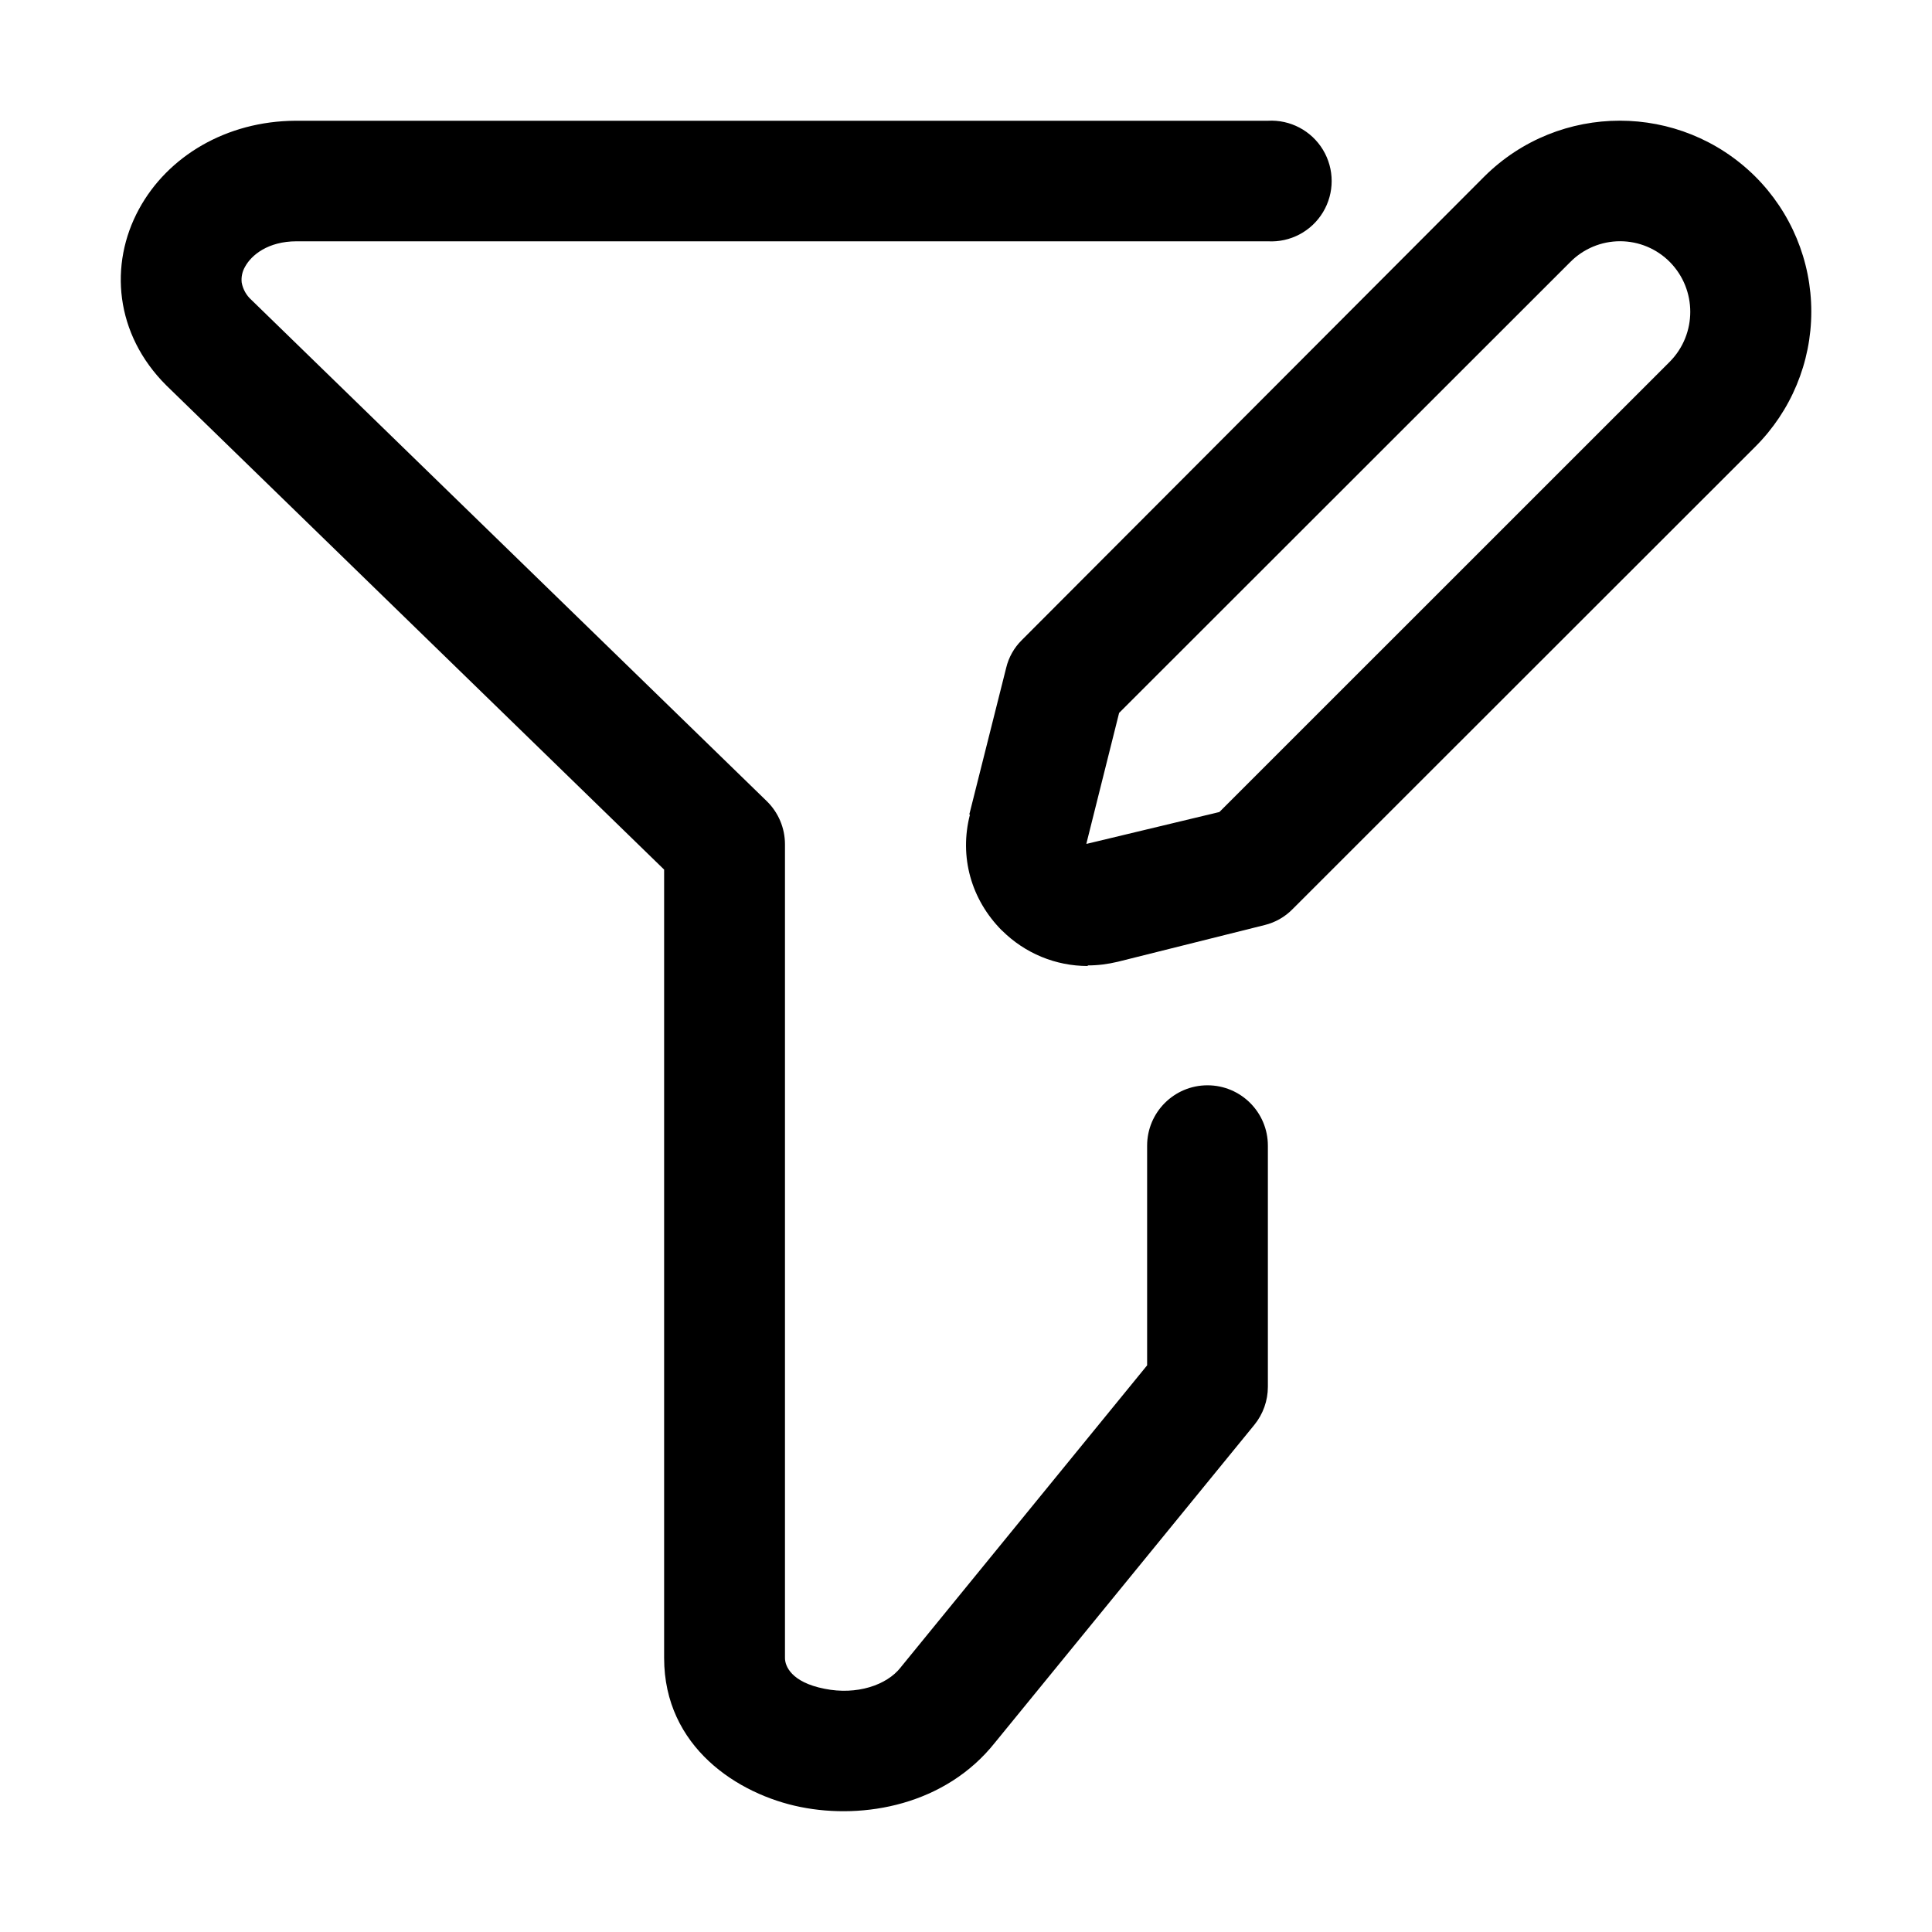
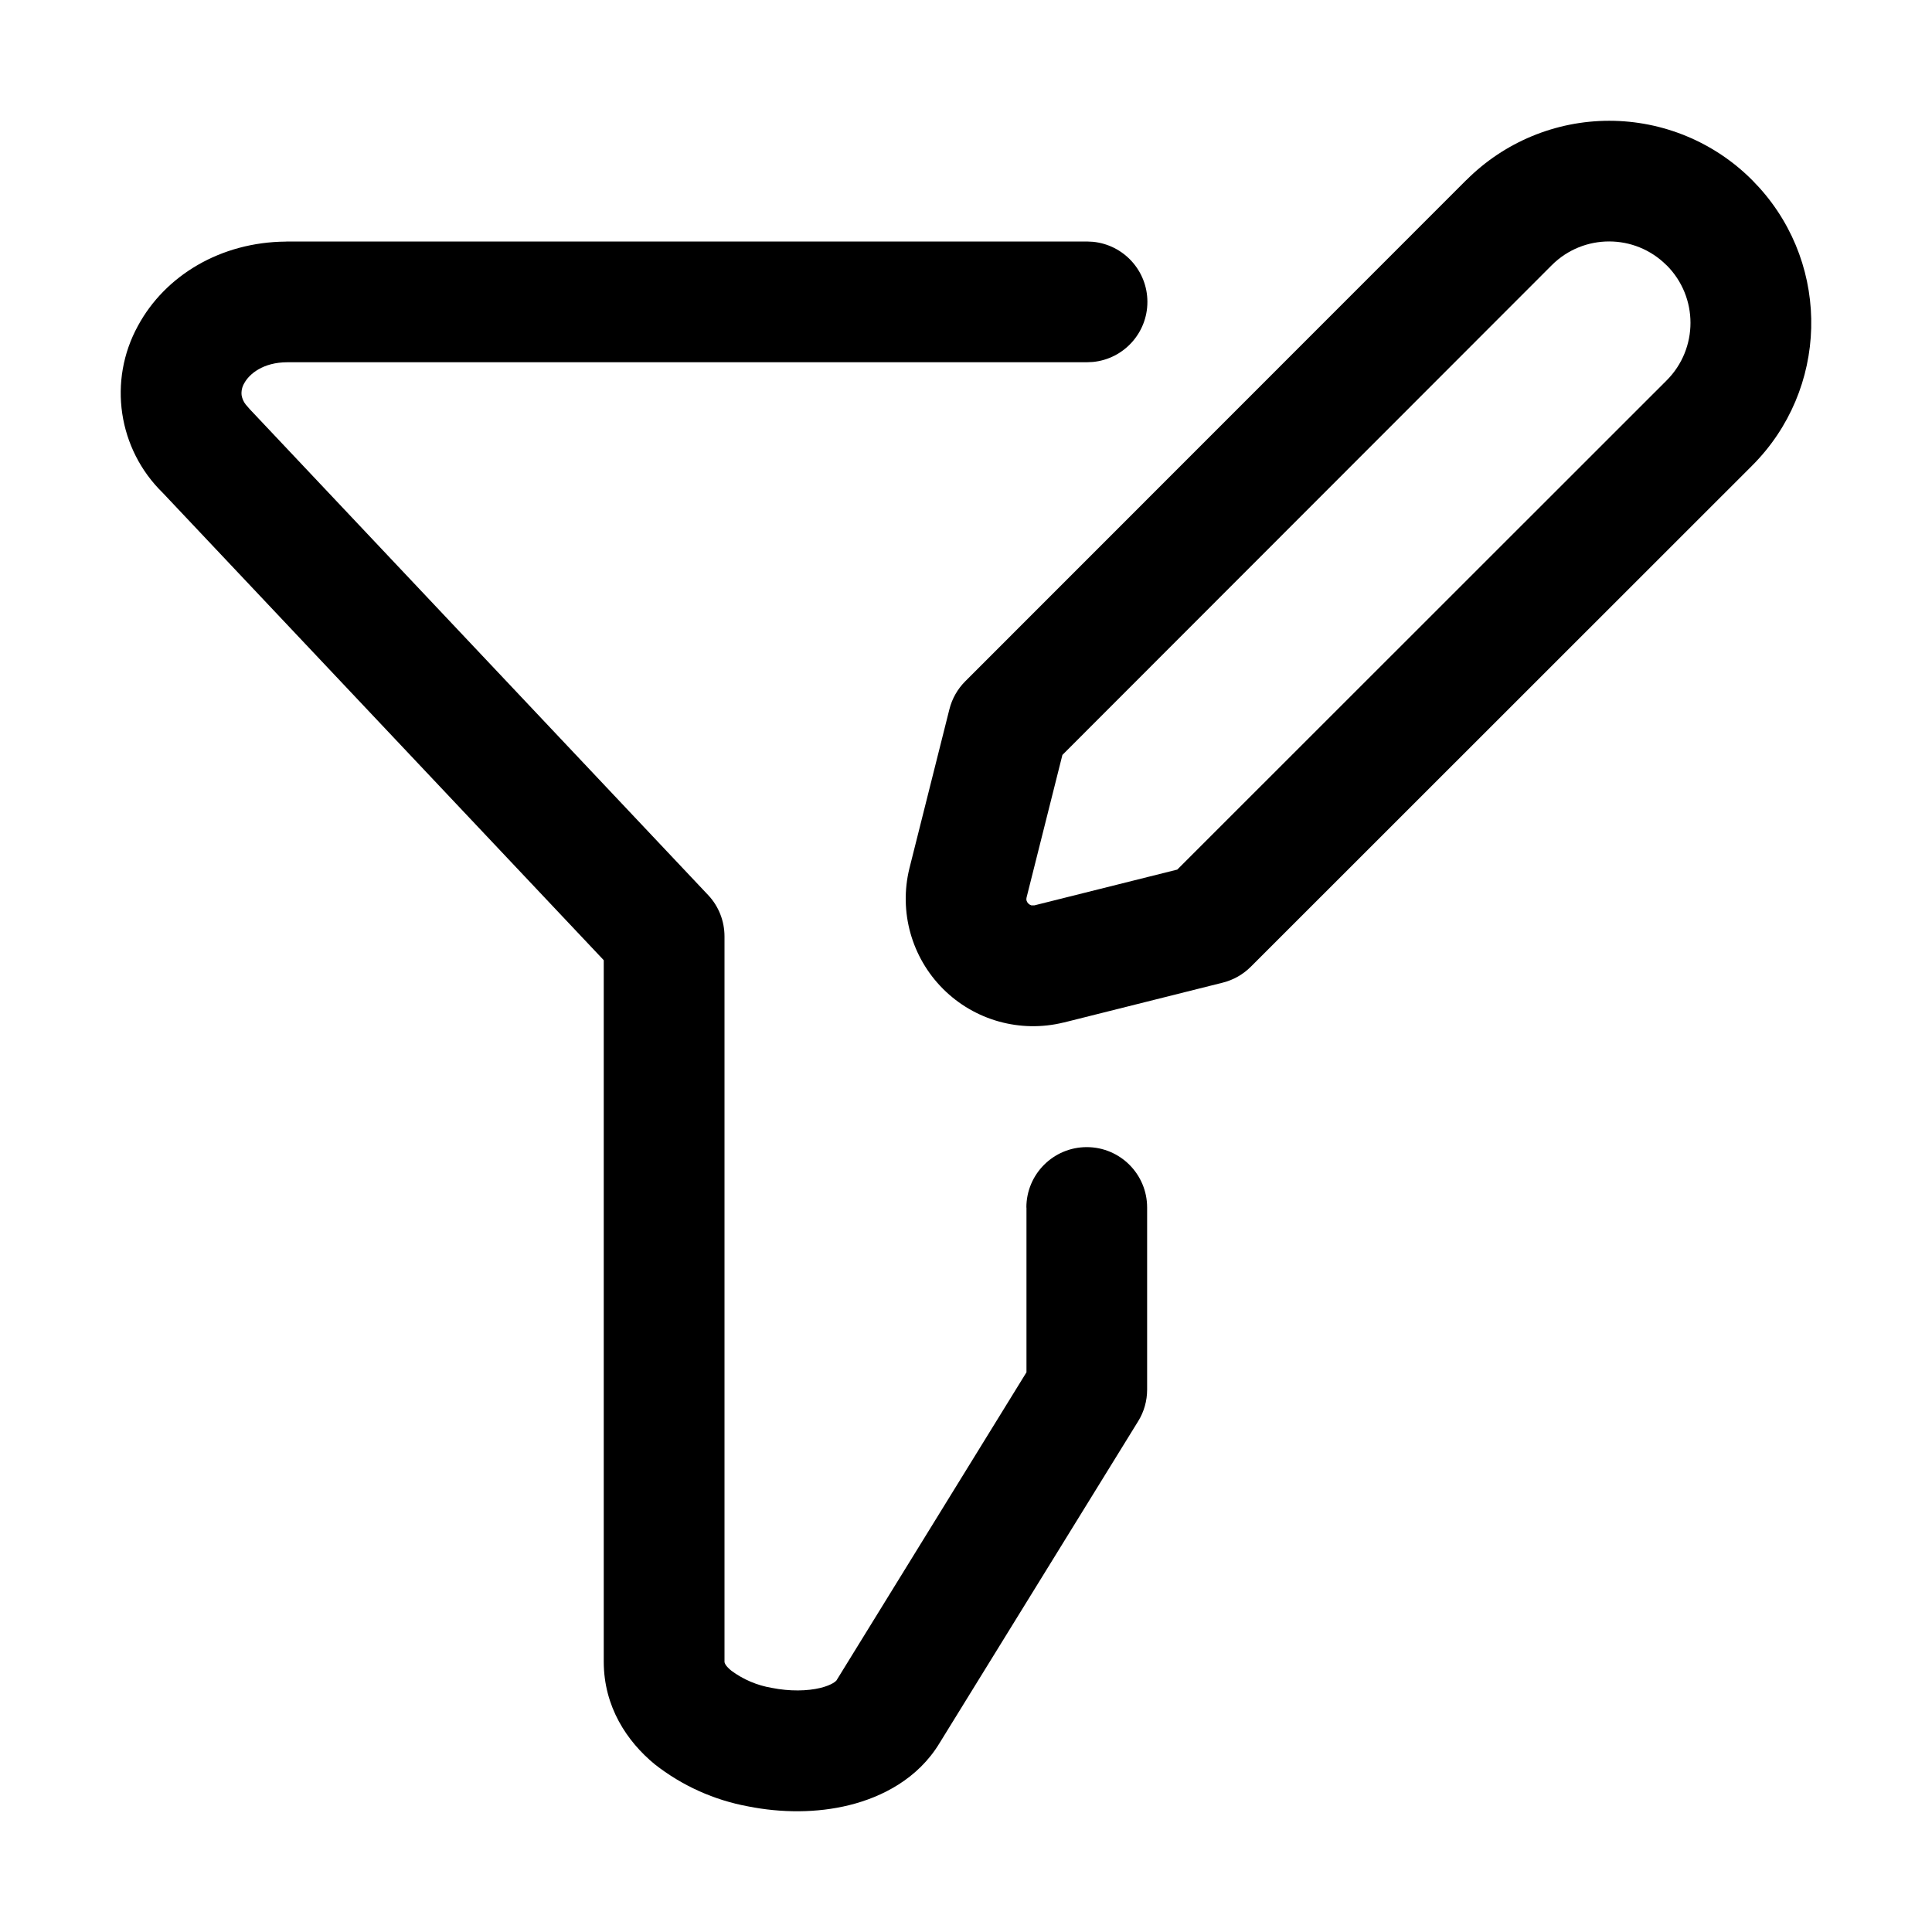
<svg xmlns="http://www.w3.org/2000/svg" width="20" height="20" fill="currentColor" viewBox="0 0 20 20">
-   <path fill-rule="evenodd" d="M7.936 8.292 2.603 3.105a.318.318 0 0 1-.101-.18.266.266 0 0 1 .035-.164c.065-.12.237-.263.533-.263h10.055a.625.625 0 1 0 0-1.248H3.058c-.716.004-1.323.368-1.62.916-.31.57-.25 1.292.284 1.824l5.153 5.012v8.162c0 .921.764 1.412 1.412 1.542.656.132 1.5-.02 2.014-.668l2.684-3.288c.09-.111.14-.25.14-.394V11.86a.625.625 0 0 0-1.25 0v2.274L9.33 17.253l-.007.009c-.143.182-.453.288-.788.22-.345-.068-.409-.236-.409-.318V8.74a.624.624 0 0 0-.189-.447Zm2.436 1.34c.238.237.556.368.888.368v-.006c.106 0 .206-.013.312-.038l1.52-.38a.605.605 0 0 0 .287-.163l4.79-4.787a1.976 1.976 0 0 0 0-2.8 1.99 1.99 0 0 0-2.802 0l-4.789 4.8a.598.598 0 0 0-.162.287l-.382 1.519h.007c-.113.437.012.88.33 1.2Zm.875-.894V8.73l.338-1.35 4.67-4.667a.725.725 0 0 1 1.032 0 .735.735 0 0 1 0 1.03l-4.664 4.663-1.376.33Z" clip-rule="evenodd" />
+   <path d="M15.181 1.863a2.089 2.089 0 0 1 2.956 0l.074.078a2.09 2.09 0 0 1-.074 2.88l-5.189 5.187a.625.625 0 0 1-.289.164l-1.647.413h-.002A1.319 1.319 0 0 1 9.414 8.99l.414-1.647a.625.625 0 0 1 .164-.29l5.188-5.19h.001Zm2.07.882a.84.84 0 0 0-1.187 0l-5.066 5.07-.371 1.476a.06.06 0 0 0 0 .033.075.075 0 0 0 .049.048h.033l1.478-.37 5.066-5.064a.843.843 0 0 0 0-1.192h-.002Z" />
+   <path d="M10.625 12.5a.625.625 0 1 1 1.25 0v1.885c0 .116-.032.23-.093.328l-2.055 3.33c-.225.373-.599.56-.933.643-.34.085-.71.081-1.048.014a2.216 2.216 0 0 1-.968-.436c-.288-.237-.528-.596-.528-1.063V9.94L1.686 5.103a1.445 1.445 0 0 1-.258-1.73c.282-.522.857-.867 1.531-.872l.012-.001h8.28l.063.003a.625.625 0 0 1 0 1.244l-.064.003H2.976c-.255 0-.397.123-.448.218a.201.201 0 0 0-.027.123.213.213 0 0 0 .043.097l.039.045.012.013L7.33 9.265c.11.116.17.27.17.429V17.2c0 .002-.005.034.072.096a.98.98 0 0 0 .418.177c.187.037.368.033.504 0 .123-.031.16-.071.165-.077l.003-.005 1.964-3.185V12.5Z" />
</svg>
